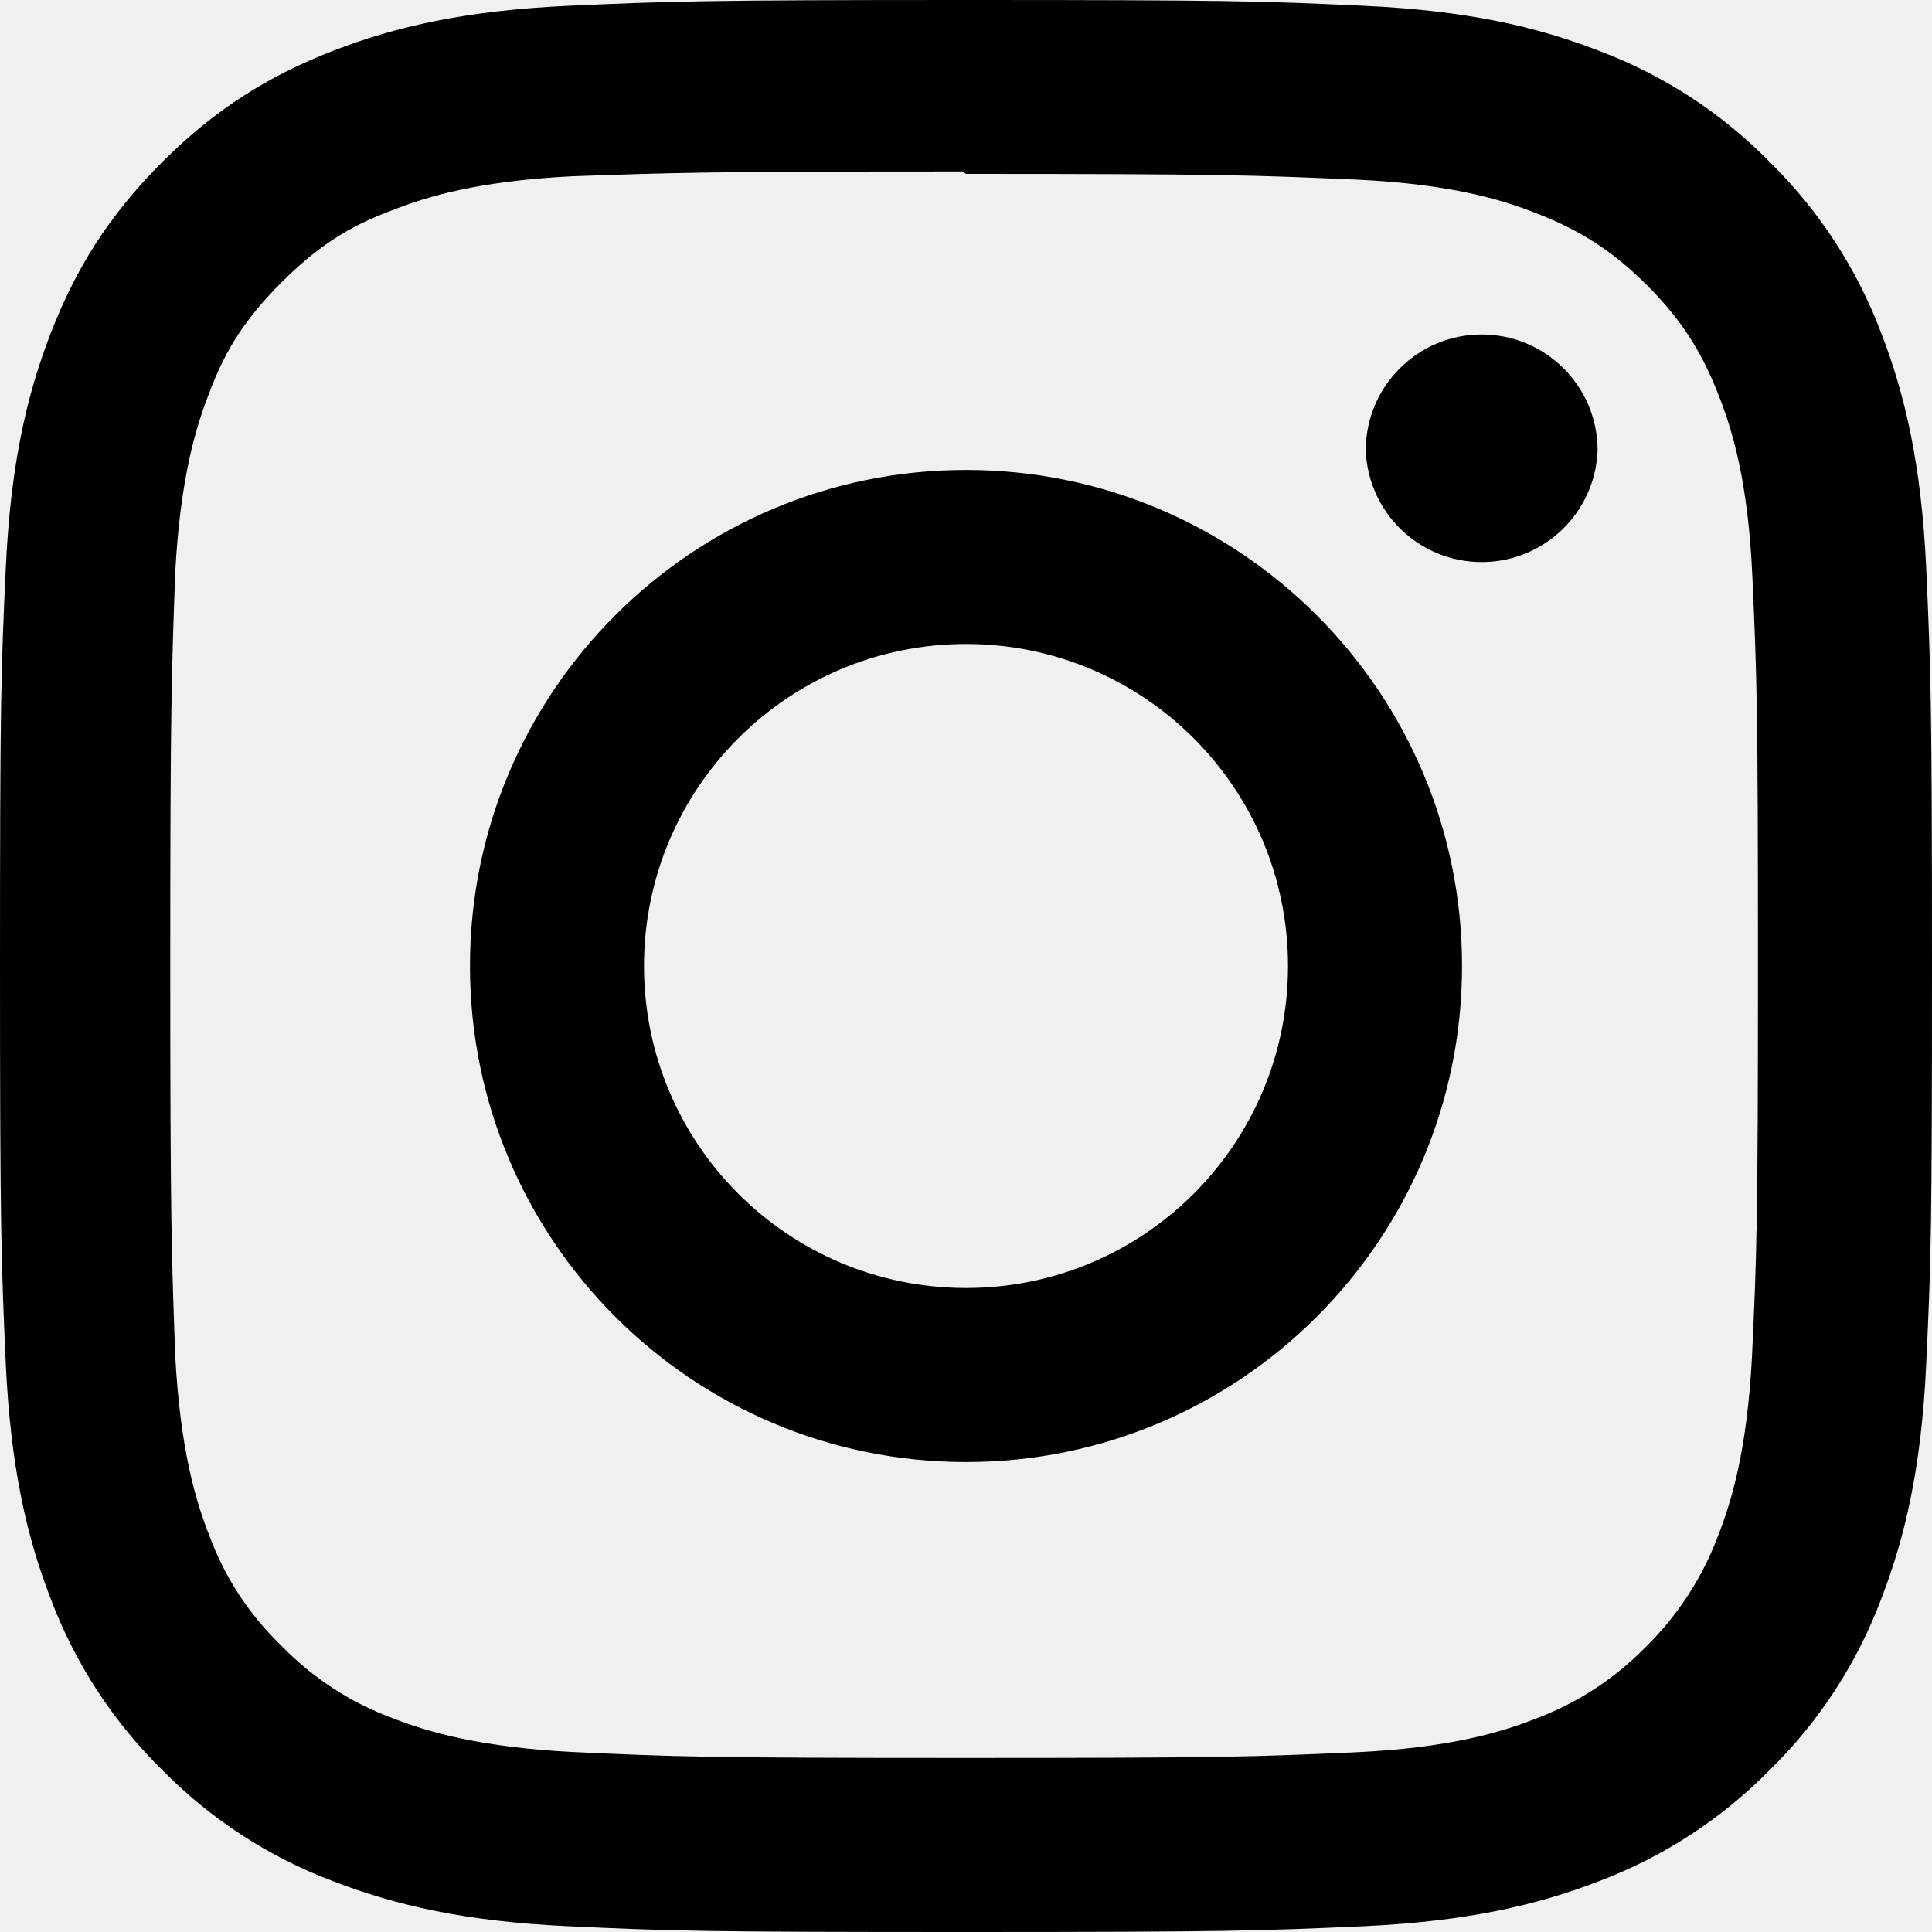
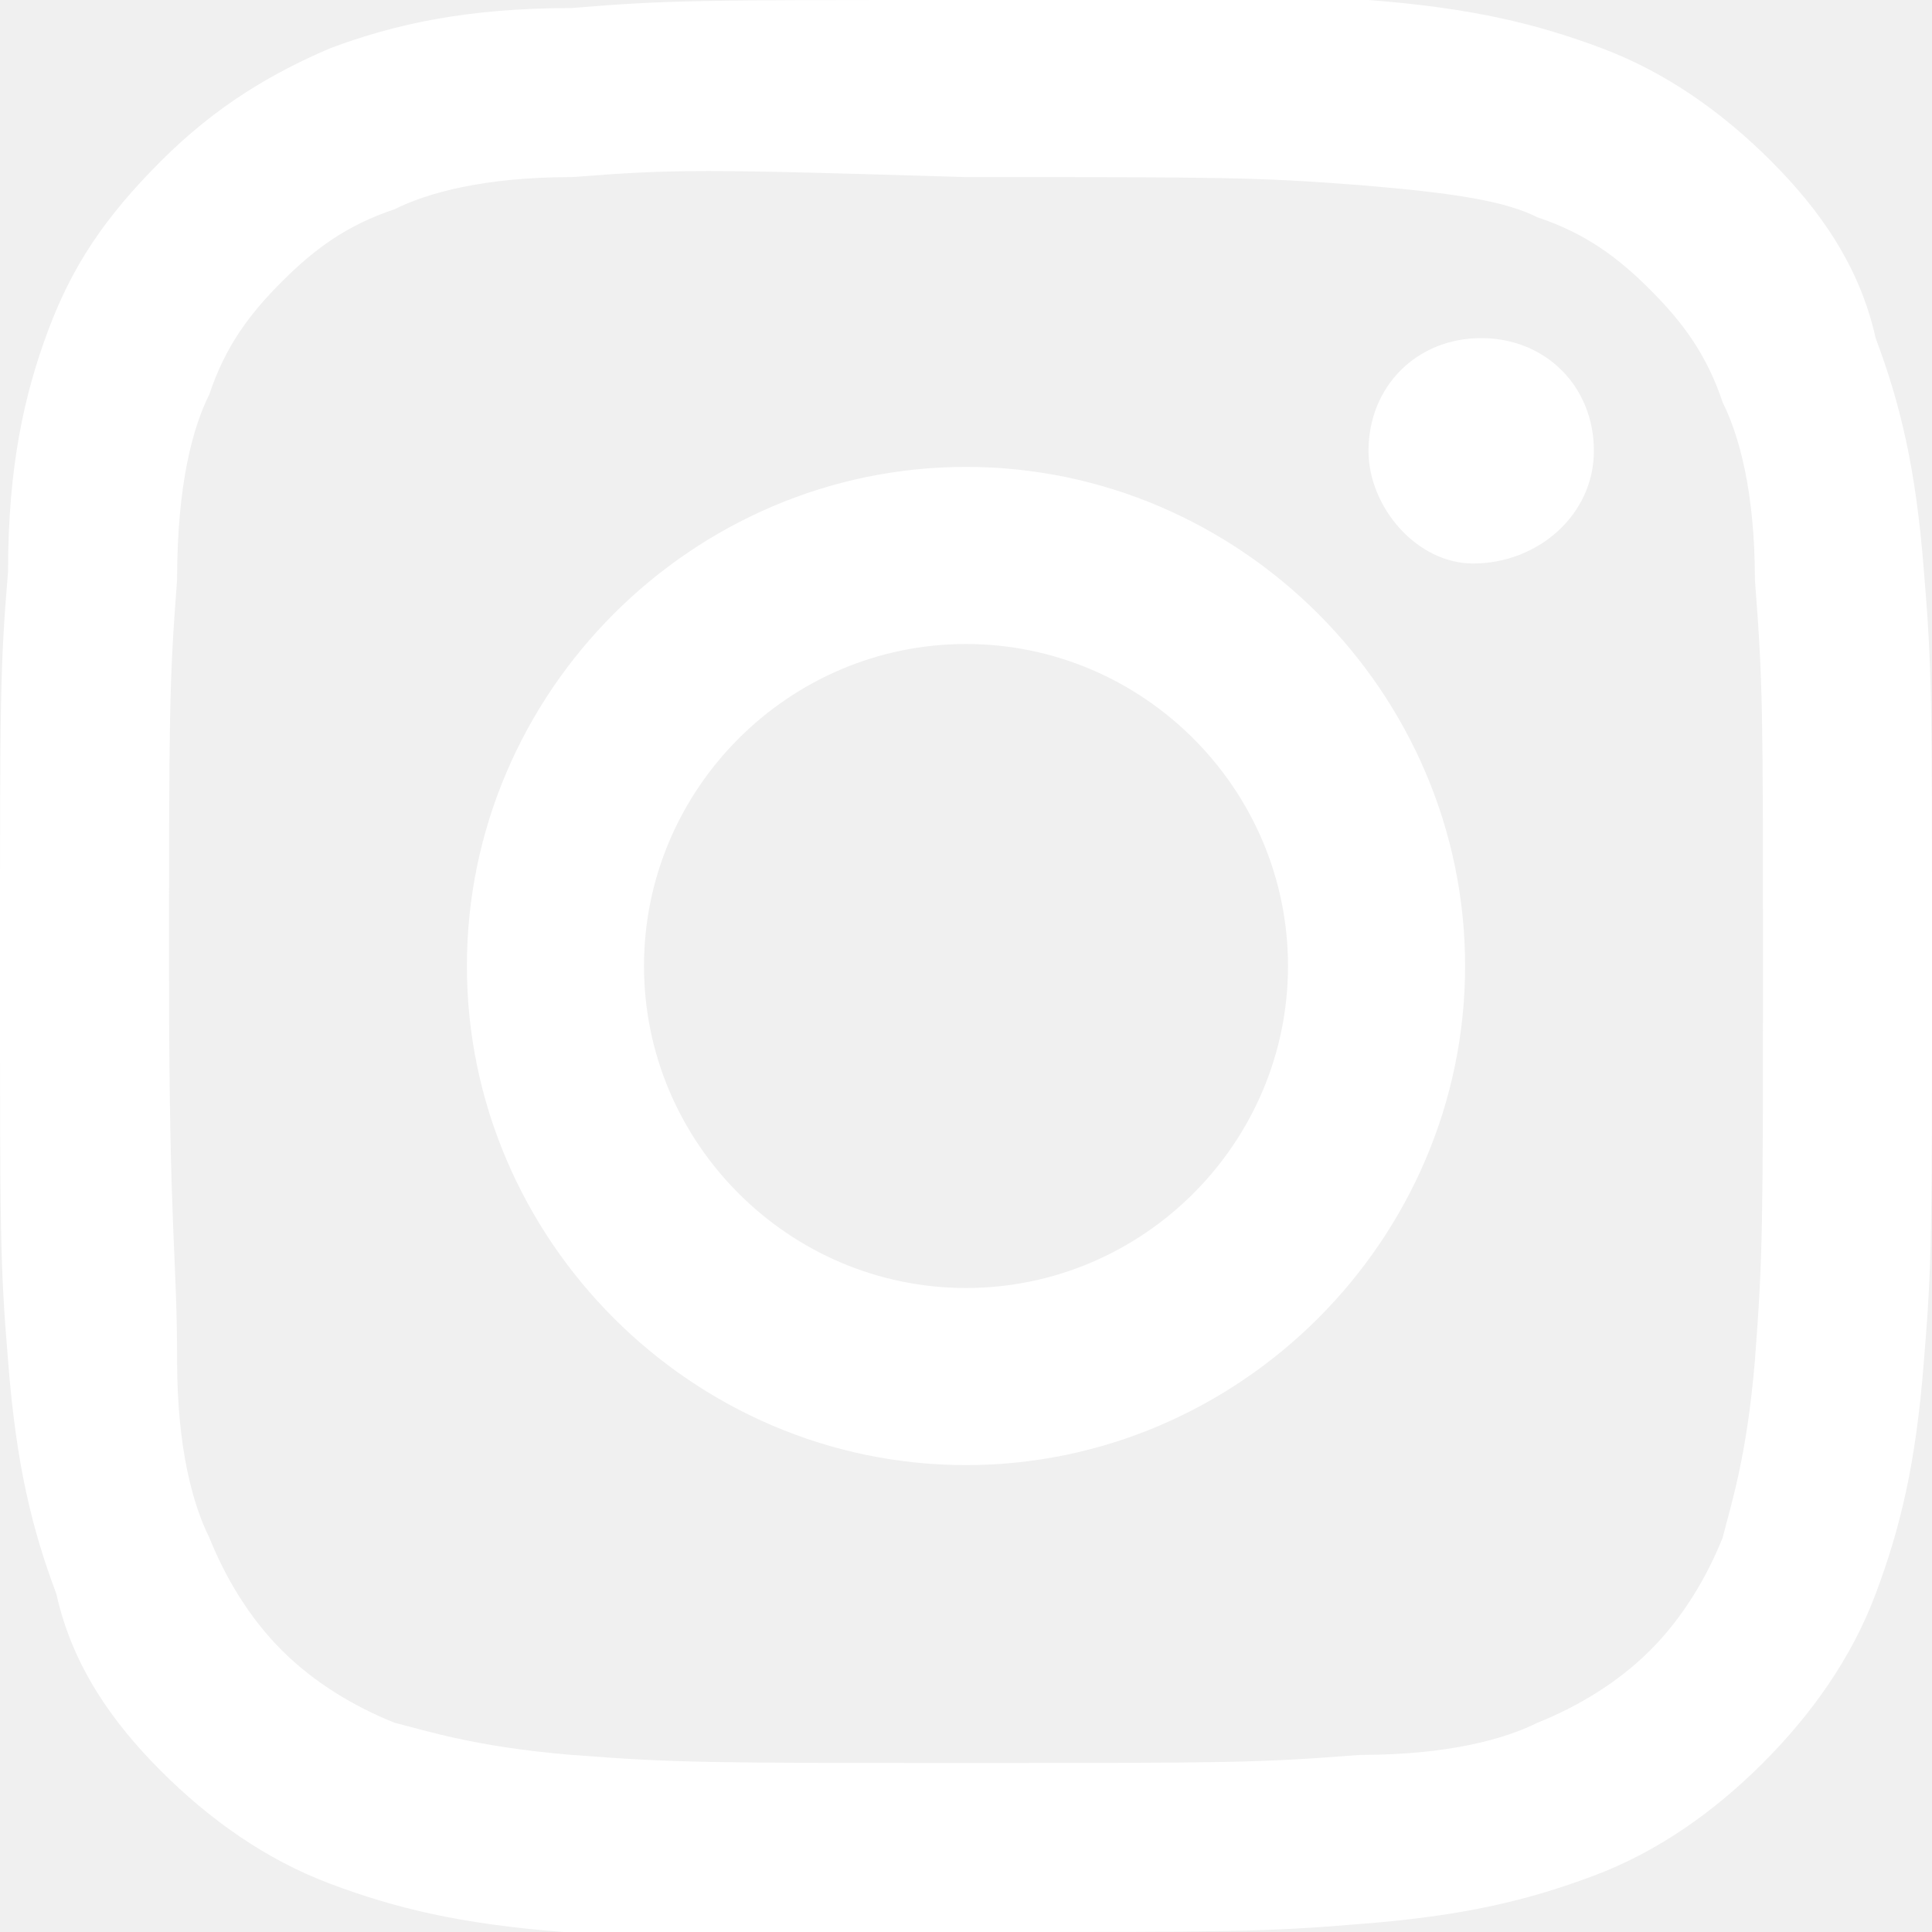
- <svg xmlns="http://www.w3.org/2000/svg" viewBox="0 0 24 24">
-   <path d="M12 0C8.74 0 8.333.015 7.053.072 5.775.132 4.905.333 4.14.63c-.789.306-1.459.717-2.126 1.384S.935 3.35.63 4.14C.333 4.905.131 5.775.072 7.053.012 8.333 0 8.74 0 12s.015 3.667.072 4.947c.06 1.277.261 2.148.558 2.913a5.885 5.885 0 001.384 2.126A5.868 5.868 0 004.14 23.37c.766.296 1.636.499 2.913.558C8.333 23.988 8.74 24 12 24s3.667-.015 4.947-.072c1.277-.06 2.148-.262 2.913-.558a5.898 5.898 0 002.126-1.384 5.86 5.86 0 001.384-2.126c.296-.765.499-1.636.558-2.913.06-1.28.072-1.687.072-4.947s-.015-3.667-.072-4.947c-.06-1.277-.262-2.149-.558-2.913a5.89 5.89 0 00-1.384-2.126A5.847 5.847 0 0019.86.63c-.765-.297-1.636-.499-2.913-.558C15.667.012 15.26 0 12 0zm0 2.16c3.203 0 3.585.016 4.85.071 1.17.055 1.805.249 2.227.415.562.217.96.477 1.382.896.419.42.679.819.896 1.381.164.422.36 1.057.413 2.227.057 1.266.07 1.646.07 4.85s-.015 3.585-.074 4.85c-.061 1.17-.256 1.805-.421 2.227a3.81 3.81 0 01-.899 1.382 3.744 3.744 0 01-1.38.896c-.42.164-1.065.36-2.235.413-1.274.057-1.649.07-4.859.07-3.211 0-3.586-.015-4.859-.074-1.171-.061-1.816-.256-2.236-.421a3.716 3.716 0 01-1.379-.899 3.644 3.644 0 01-.9-1.38c-.165-.42-.359-1.065-.42-2.235-.045-1.26-.061-1.649-.061-4.844 0-3.196.016-3.586.061-4.861.061-1.17.255-1.814.42-2.234.21-.57.479-.96.9-1.381.419-.419.81-.689 1.379-.898.42-.166 1.051-.361 2.221-.421 1.275-.045 1.65-.06 4.859-.06l.045.03zm0 3.678a6.162 6.162 0 100 12.324 6.162 6.162 0 100-12.324zM12 16c-2.21 0-4-1.79-4-4s1.79-4 4-4 4 1.79 4 4-1.79 4-4 4zm7.846-10.405a1.441 1.441 0 01-2.88 0 1.44 1.44 0 012.88 0z" />
+ <svg xmlns="http://www.w3.org/2000/svg" version="1.1" id="Layer_1" x="0px" y="0px" viewBox="0 0 24 24" style="enable-background:new 0 0 24 24;" xml:space="preserve">
+   <style type="text/css">
+ 	.st0{fill:#FFFFFF;}
+ </style>
+   <path class="st0" d="M12,0C8.7,0,8.3,0,7.1,0.1C5.8,0.1,4.9,0.3,4.1,0.6C3.4,0.9,2.7,1.3,2,2S0.9,3.3,0.6,4.1  C0.3,4.9,0.1,5.8,0.1,7.1C0,8.3,0,8.7,0,12s0,3.7,0.1,4.9c0.1,1.3,0.3,2.1,0.6,2.9C0.9,20.7,1.4,21.4,2,22c0.6,0.6,1.3,1.1,2.1,1.4  c0.8,0.3,1.6,0.5,2.9,0.6C8.3,24,8.7,24,12,24s3.7,0,4.9-0.1c1.3-0.1,2.1-0.3,2.9-0.6c0.8-0.3,1.5-0.8,2.1-1.4  c0.6-0.6,1.1-1.3,1.4-2.1c0.3-0.8,0.5-1.6,0.6-2.9C24,15.7,24,15.3,24,12s0-3.7-0.1-4.9c-0.1-1.3-0.3-2.1-0.6-2.9  C23.1,3.3,22.6,2.6,22,2c-0.6-0.6-1.3-1.1-2.1-1.4c-0.8-0.3-1.6-0.5-2.9-0.6C15.7,0,15.3,0,12,0z M12,2.2c3.2,0,3.6,0,4.9,0.1  c1.2,0.1,1.8,0.2,2.2,0.4c0.6,0.2,1,0.5,1.4,0.9c0.4,0.4,0.7,0.8,0.9,1.4c0.2,0.4,0.4,1.1,0.4,2.2c0.1,1.3,0.1,1.6,0.1,4.8  s0,3.6-0.1,4.9c-0.1,1.2-0.3,1.8-0.4,2.2c-0.2,0.5-0.5,1-0.9,1.4c-0.4,0.4-0.9,0.7-1.4,0.9c-0.4,0.2-1.1,0.4-2.2,0.4  c-1.3,0.1-1.6,0.1-4.9,0.1c-3.2,0-3.6,0-4.9-0.1c-1.2-0.1-1.8-0.3-2.2-0.4c-0.5-0.2-1-0.5-1.4-0.9c-0.4-0.4-0.7-0.9-0.9-1.4  c-0.2-0.4-0.4-1.1-0.4-2.2c0-1.3-0.1-1.6-0.1-4.8c0-3.2,0-3.6,0.1-4.9C2.2,6,2.4,5.3,2.6,4.9c0.2-0.6,0.5-1,0.9-1.4  c0.4-0.4,0.8-0.7,1.4-0.9c0.4-0.2,1.1-0.4,2.2-0.4C8.4,2.1,8.7,2.1,12,2.2C12,2.1,12,2.2,12,2.2z M12,5.8c-3.4,0-6.2,2.8-6.2,6.2  s2.8,6.2,6.2,6.2s6.2-2.8,6.2-6.2S15.4,5.8,12,5.8z M12,16c-2.2,0-4-1.8-4-4s1.8-4,4-4s4,1.8,4,4S14.2,16,12,16z M19.8,5.6  c0,0.8-0.7,1.4-1.5,1.4C17.6,7,17,6.3,17,5.6c0-0.8,0.6-1.4,1.4-1.4S19.8,4.8,19.8,5.6z" />
</svg>
